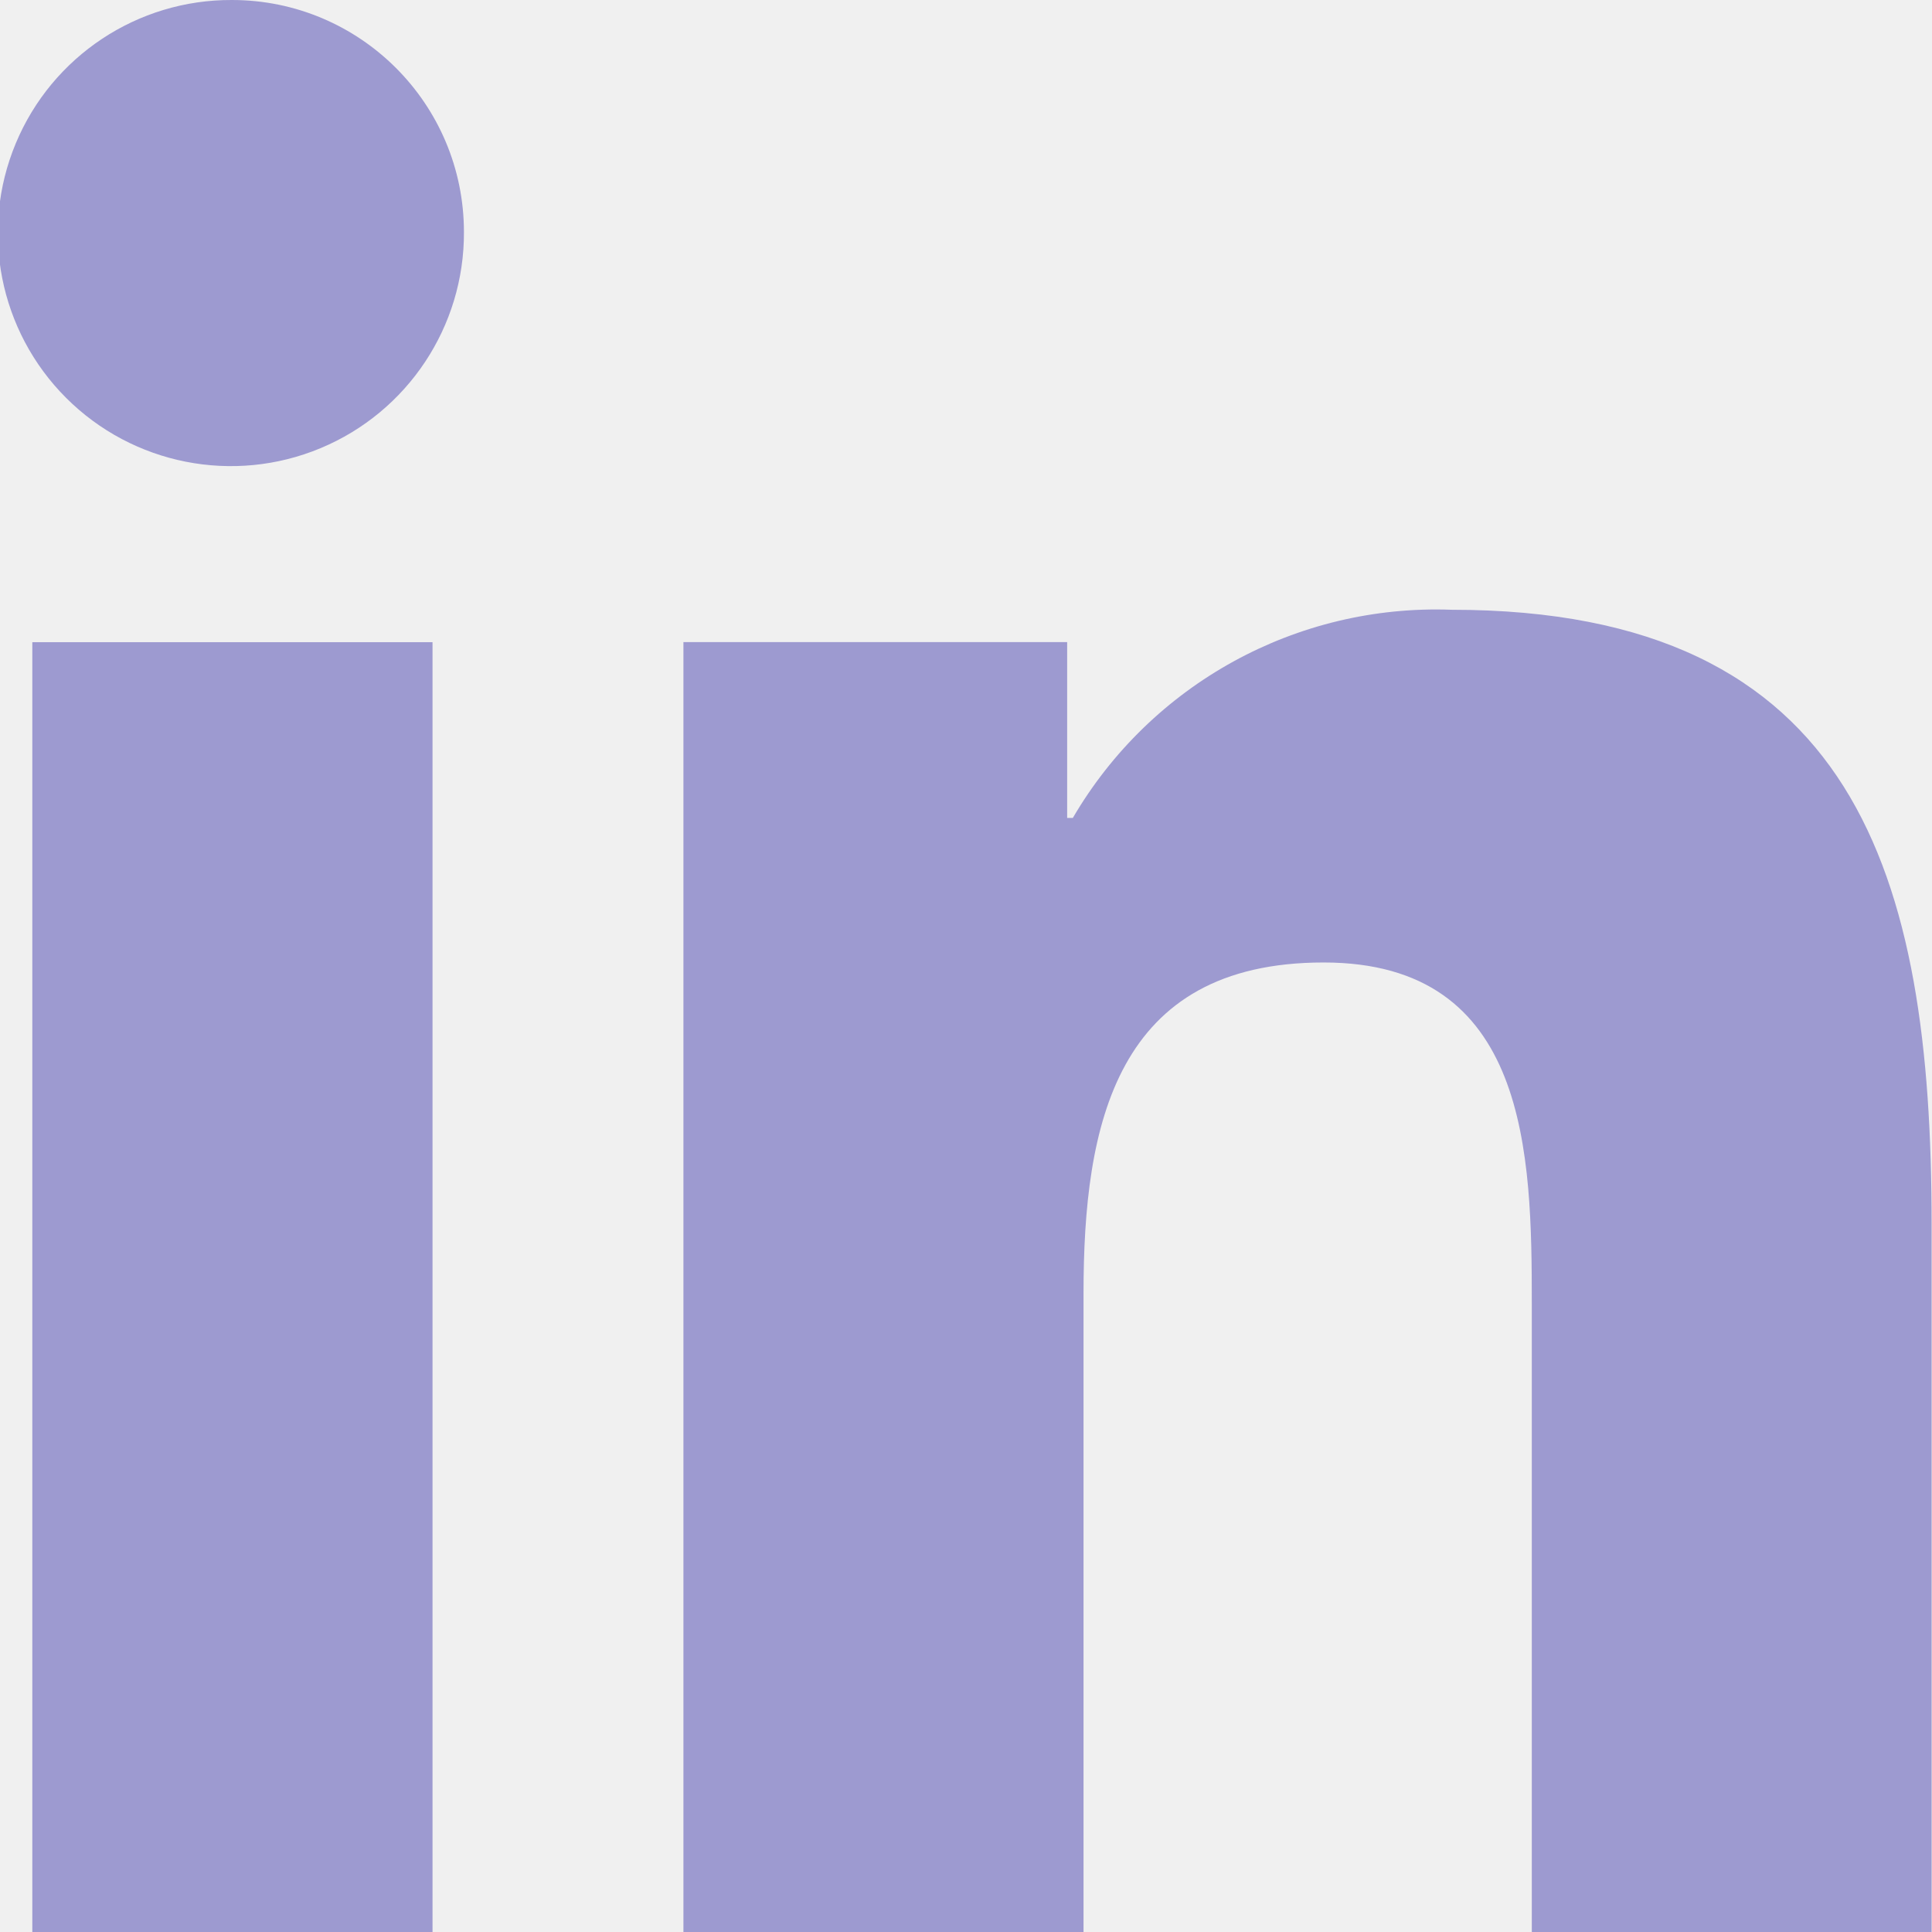
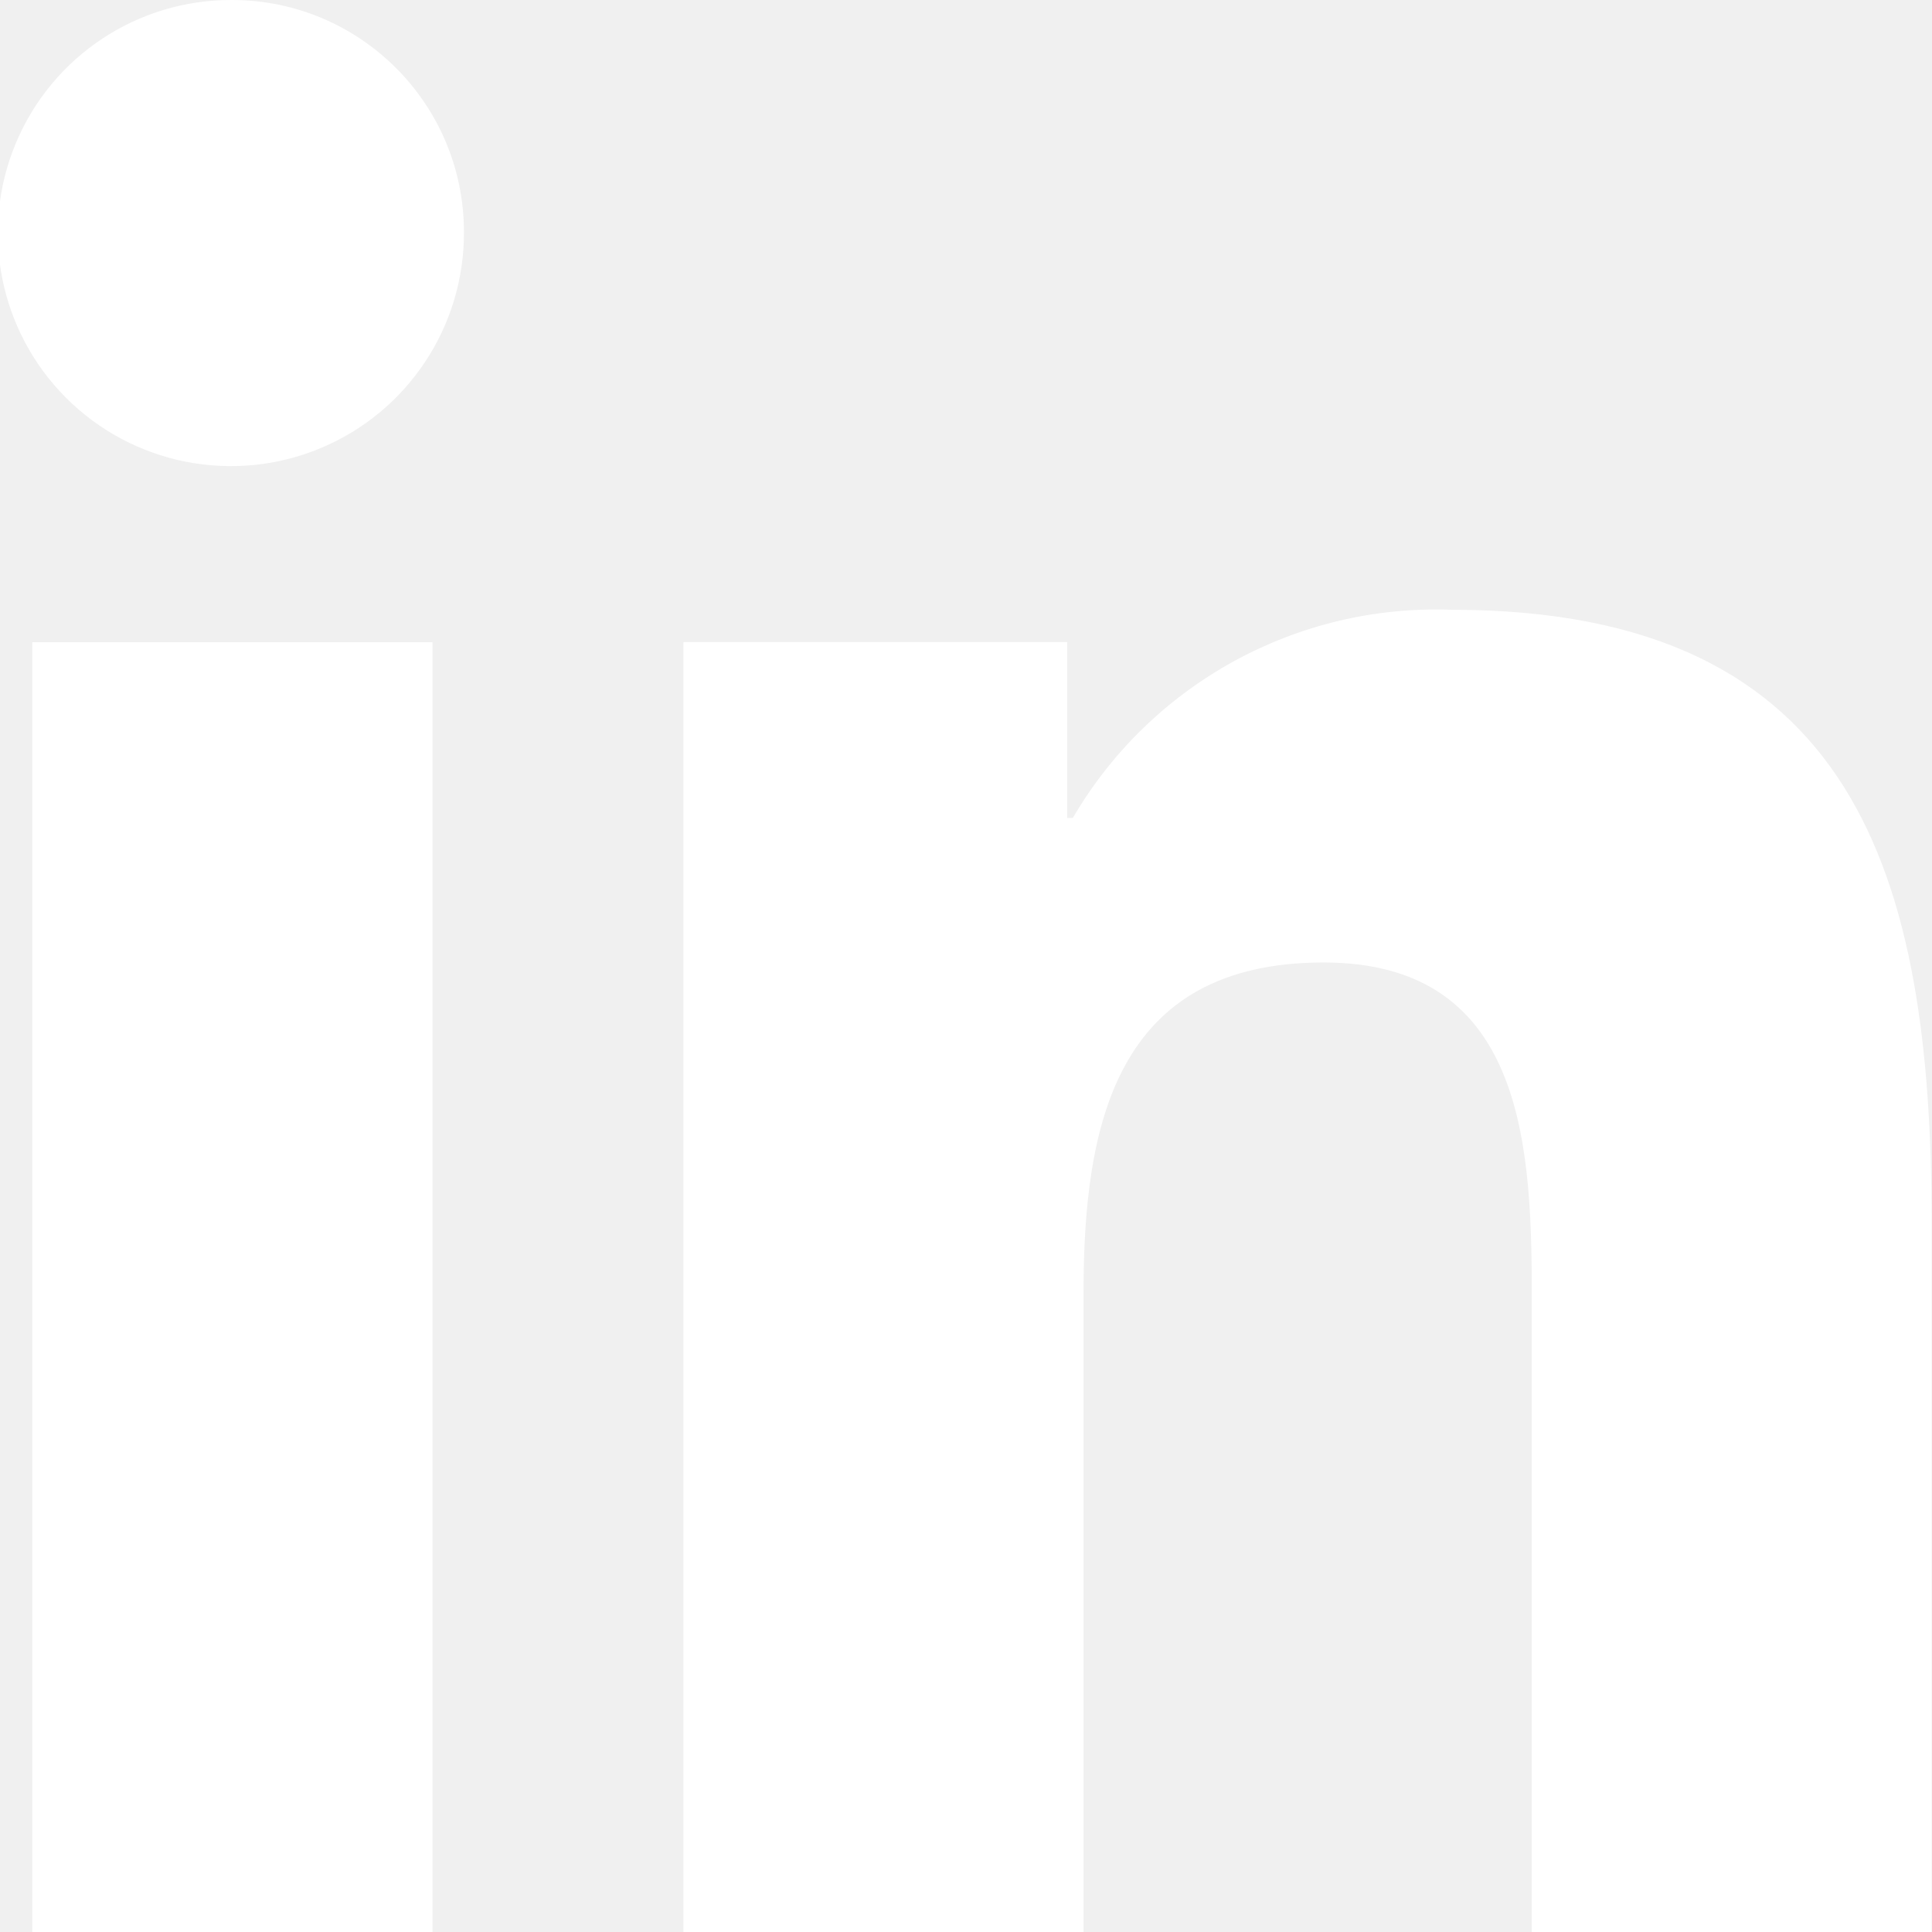
<svg xmlns="http://www.w3.org/2000/svg" id="linkedin" width="19.489" height="19.489" viewBox="0 0 19.489 19.489">
-   <path id="Path_433" data-name="Path 433" d="M21.08,20.913h0V13.764c0-3.5-.753-6.19-4.841-6.19a4.244,4.244,0,0,0-3.822,2.1h-.057V7.9H8.489V20.912h4.036V14.469c0-1.7.322-3.337,2.422-3.337,2.07,0,2.1,1.936,2.1,3.446v6.335Z" transform="translate(-1.595 -1.423)" fill="#9d9ad0" />
-   <path id="Path_434" data-name="Path 434" d="M.4,7.977H4.437V20.989H.4Z" transform="translate(-0.074 -1.499)" fill="#9d9ad0" />
-   <path id="Path_435" data-name="Path 435" d="M2.34,0a2.351,2.351,0,1,0,2.34,2.34A2.341,2.341,0,0,0,2.34,0Z" transform="translate(0)" fill="#9d9ad0" />
+   <path id="Path_433" data-name="Path 433" d="M21.08,20.913h0V13.764c0-3.5-.753-6.19-4.841-6.19a4.244,4.244,0,0,0-3.822,2.1h-.057V7.9H8.489V20.912h4.036V14.469c0-1.7.322-3.337,2.422-3.337,2.07,0,2.1,1.936,2.1,3.446v6.335Z" transform="translate(-1.595 -1.423)" fill="#fff" />
+   <path id="Path_434" data-name="Path 434" d="M.4,7.977H4.437V20.989H.4Z" transform="translate(-0.074 -1.499)" fill="#fff" />
+   <path id="Path_435" data-name="Path 435" d="M2.34,0a2.351,2.351,0,1,0,2.34,2.34A2.341,2.341,0,0,0,2.34,0Z" transform="translate(0)" fill="#fff" />
</svg>
